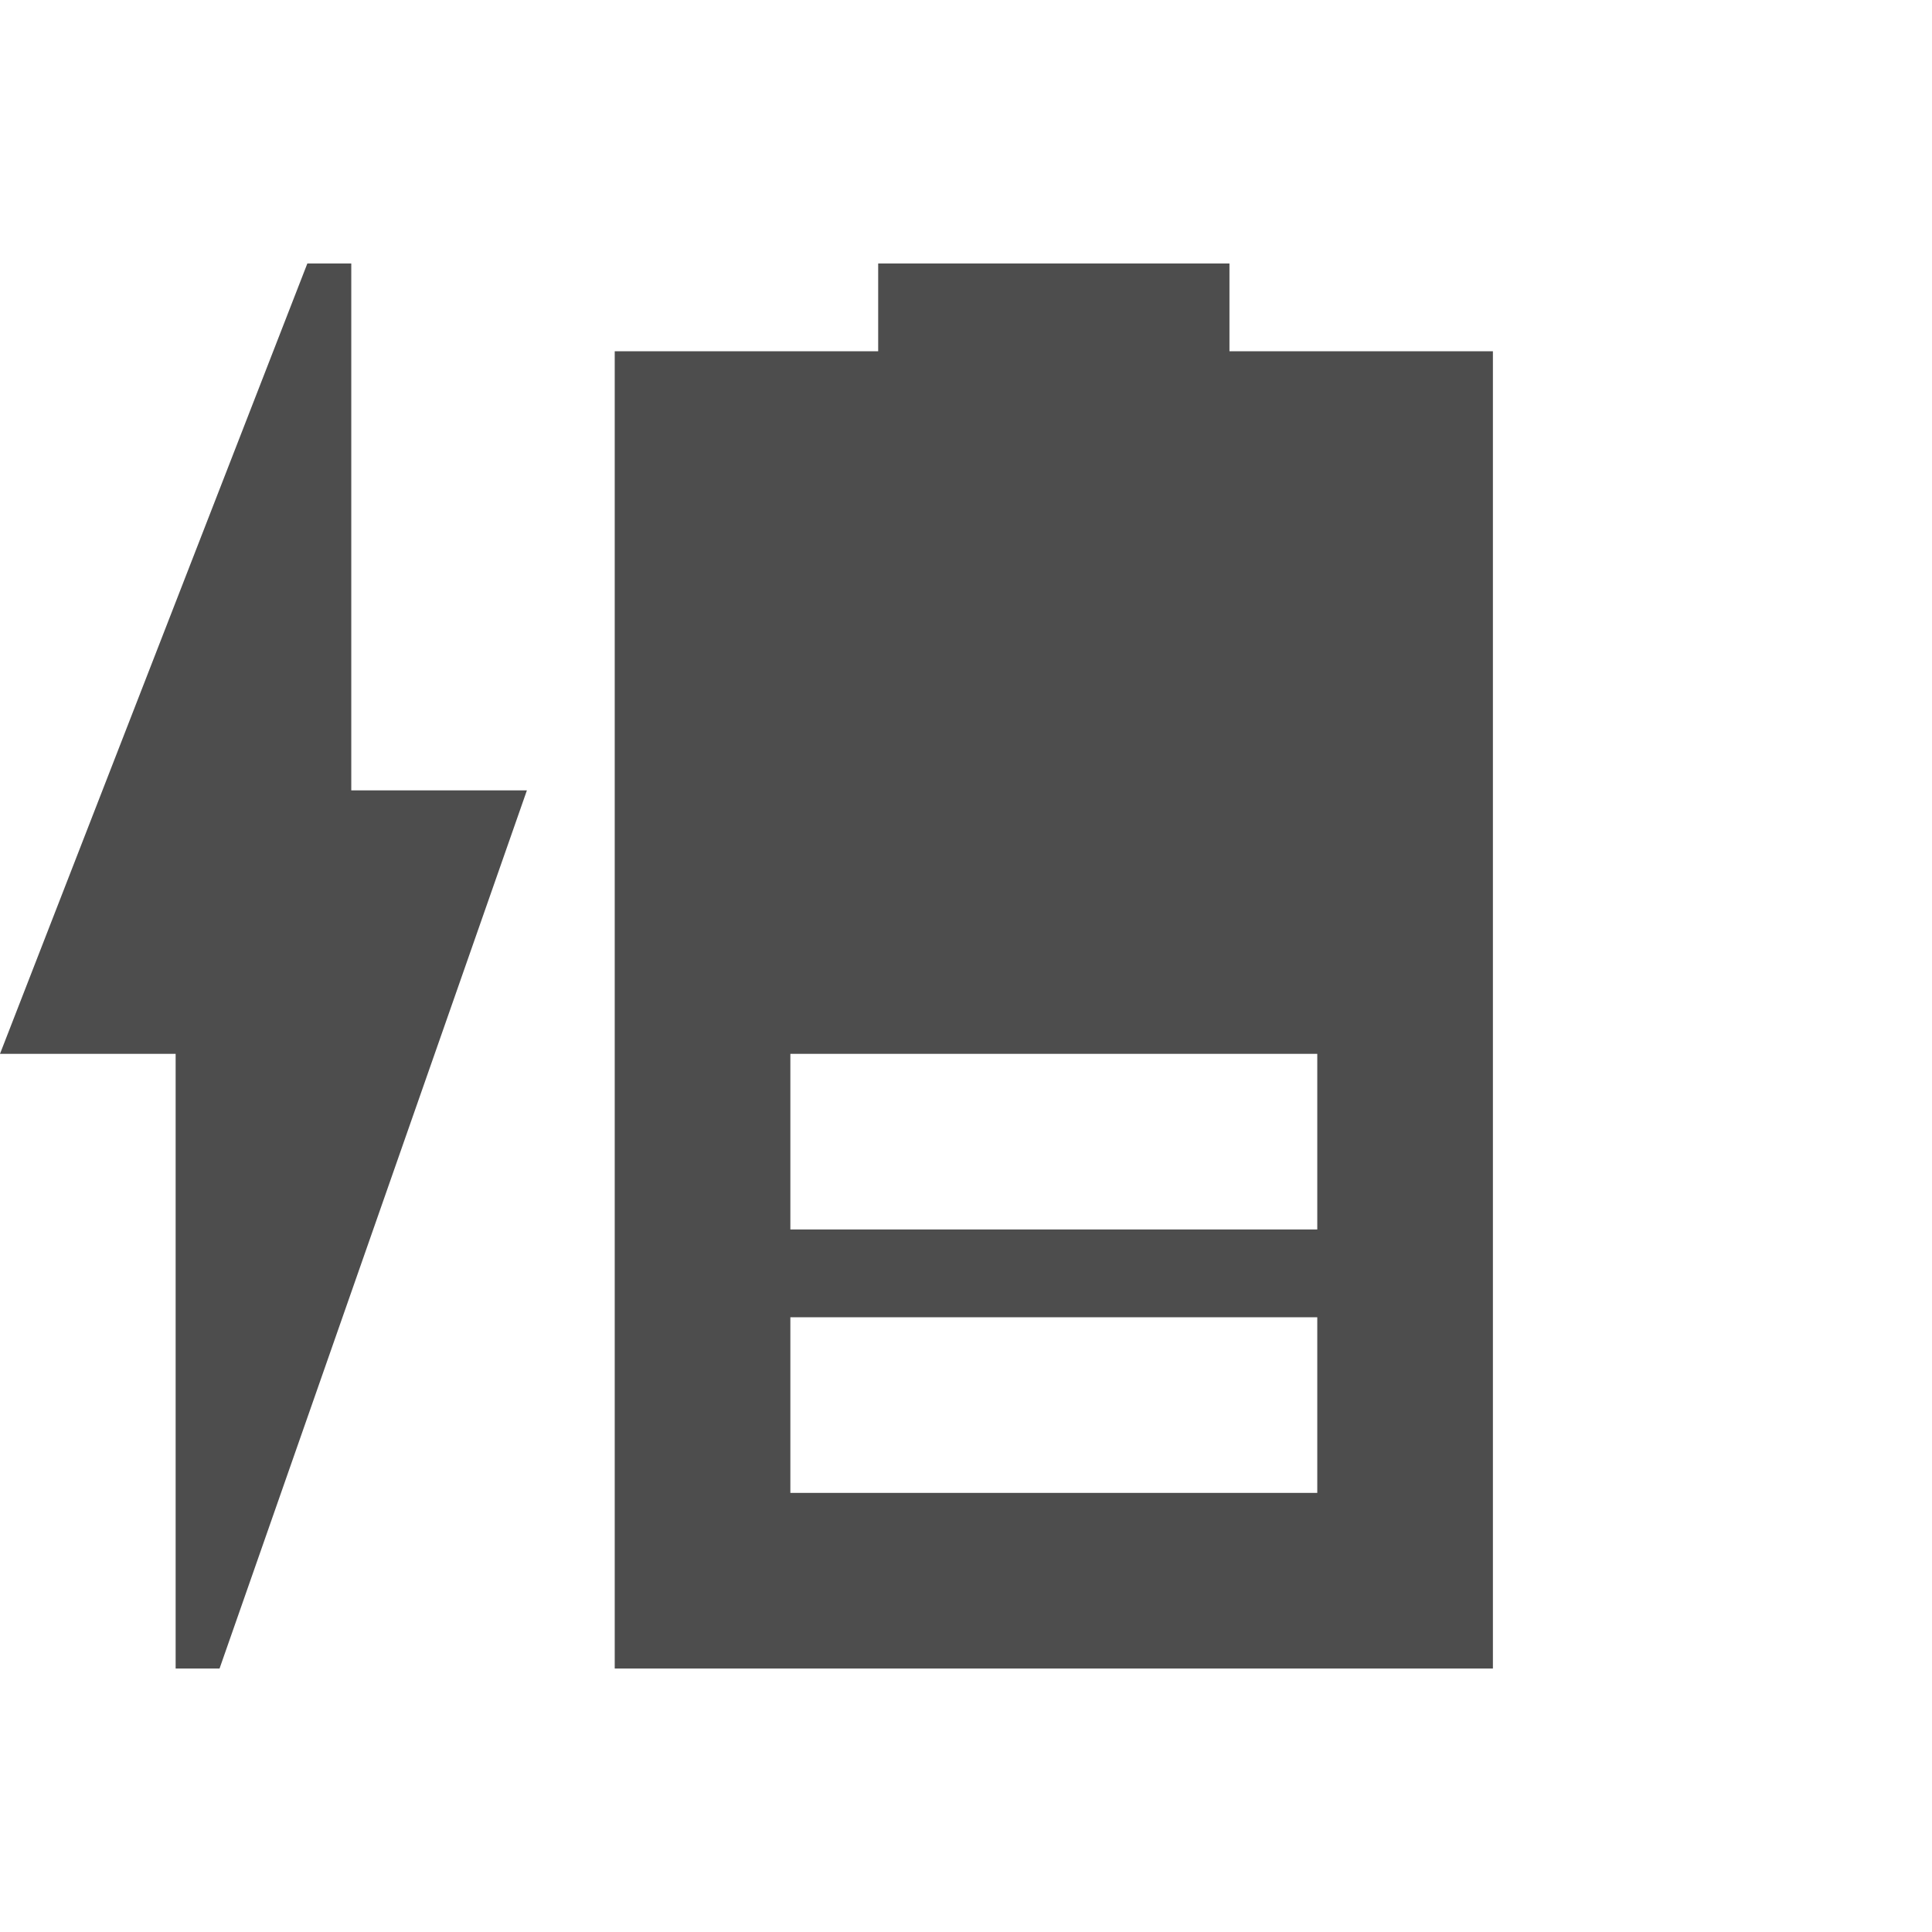
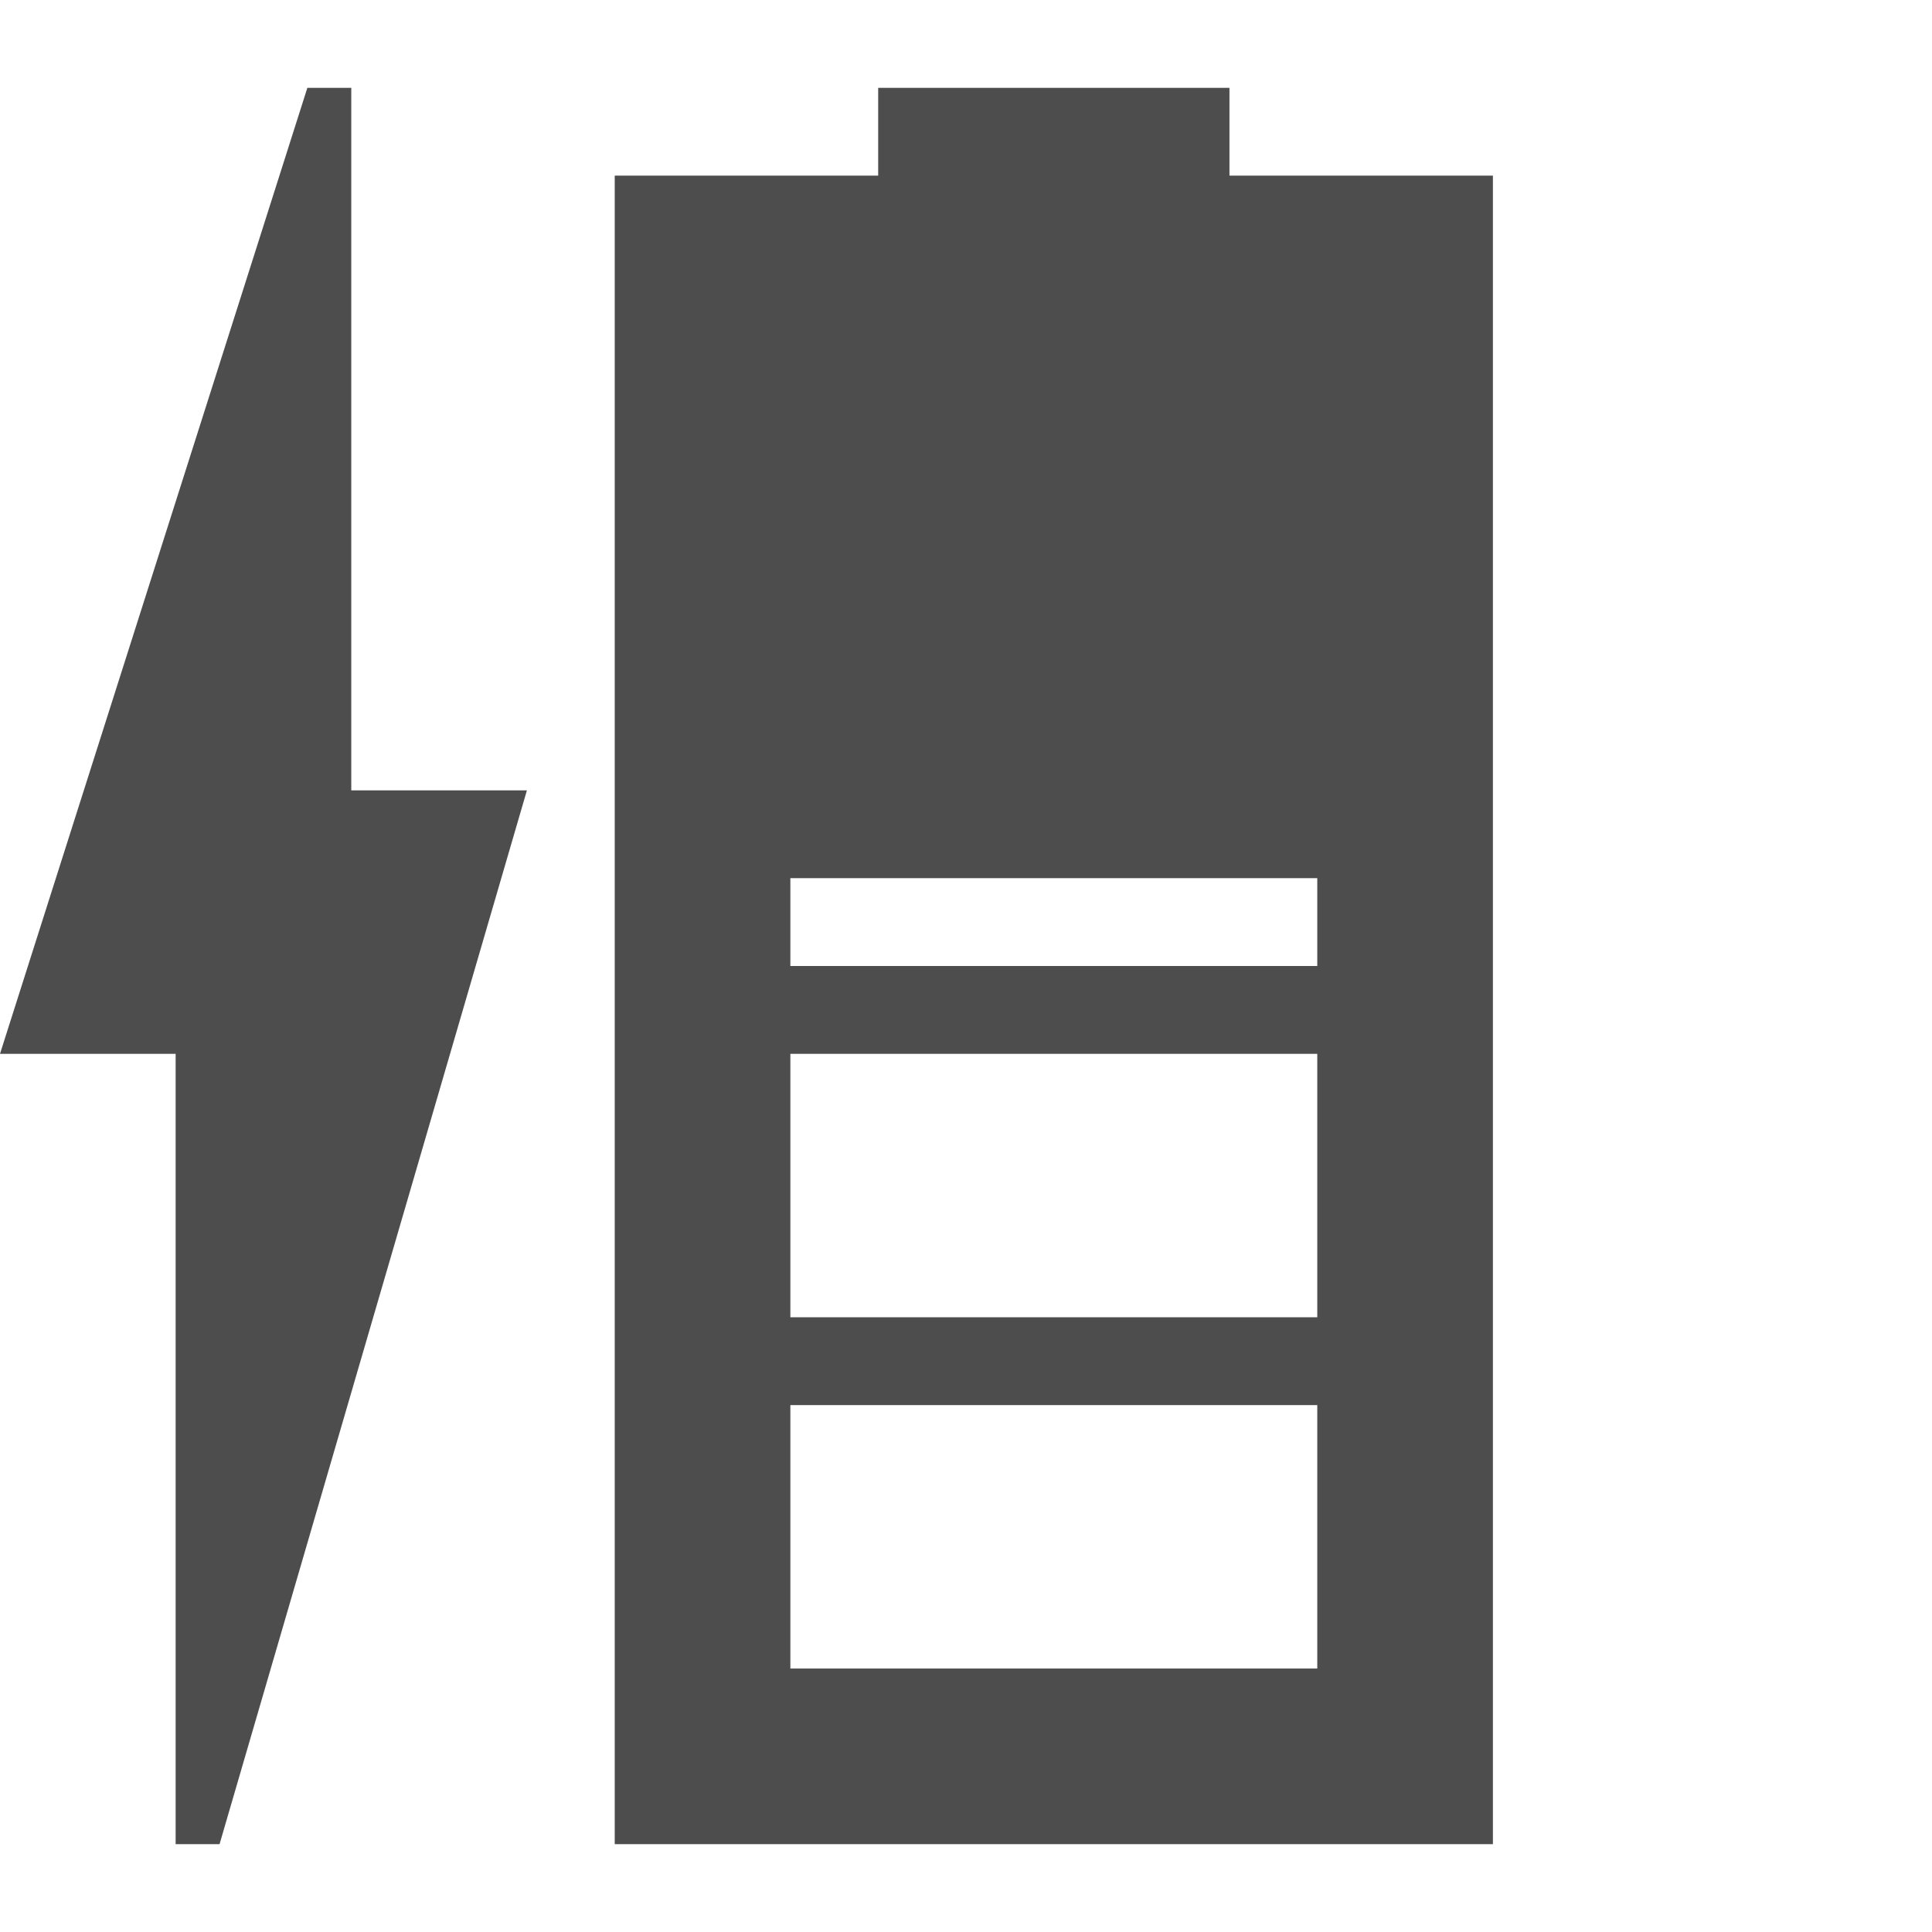
<svg xmlns="http://www.w3.org/2000/svg" width="22" version="1.1" height="22" viewBox="0 0 22 22">
  <defs id="defs3051">
    <style type="text/css" id="current-color-scheme">
.ColorScheme-Text {
color:#4d4d4d;
}
</style>
  </defs>
-   <path style="fill:currentColor" d="m 3.5,3 l -3.5,9 h 2 v 7 h 0.5 l 3.5,-10 h -2 v -6 h -0.5 z  m 6.5,0 v 1 h -3 v 15 h 10 v -15 h -3 v -1 h -4 z  m -1,9 h 6 v 2 h -6 v -2 z  m 0,3 h 6 v 2 h -6 v -2 z " class="ColorScheme-Text" />
+   <path style="fill:currentColor" d="M 3.5,1 0,12 h 2 v 9 H 2.5 L 6,9 H 4 V 1 Z M 10,1 V 2 H 7 V 21 H 17 V 2 H 14 V 1 Z m -1,9 h 6 v 1 H 9 Z m 0,2 h 6 v 3 H 9 Z m 0,4 h 6 v 3 H 9 Z" class="ColorScheme-Text" />
</svg>
